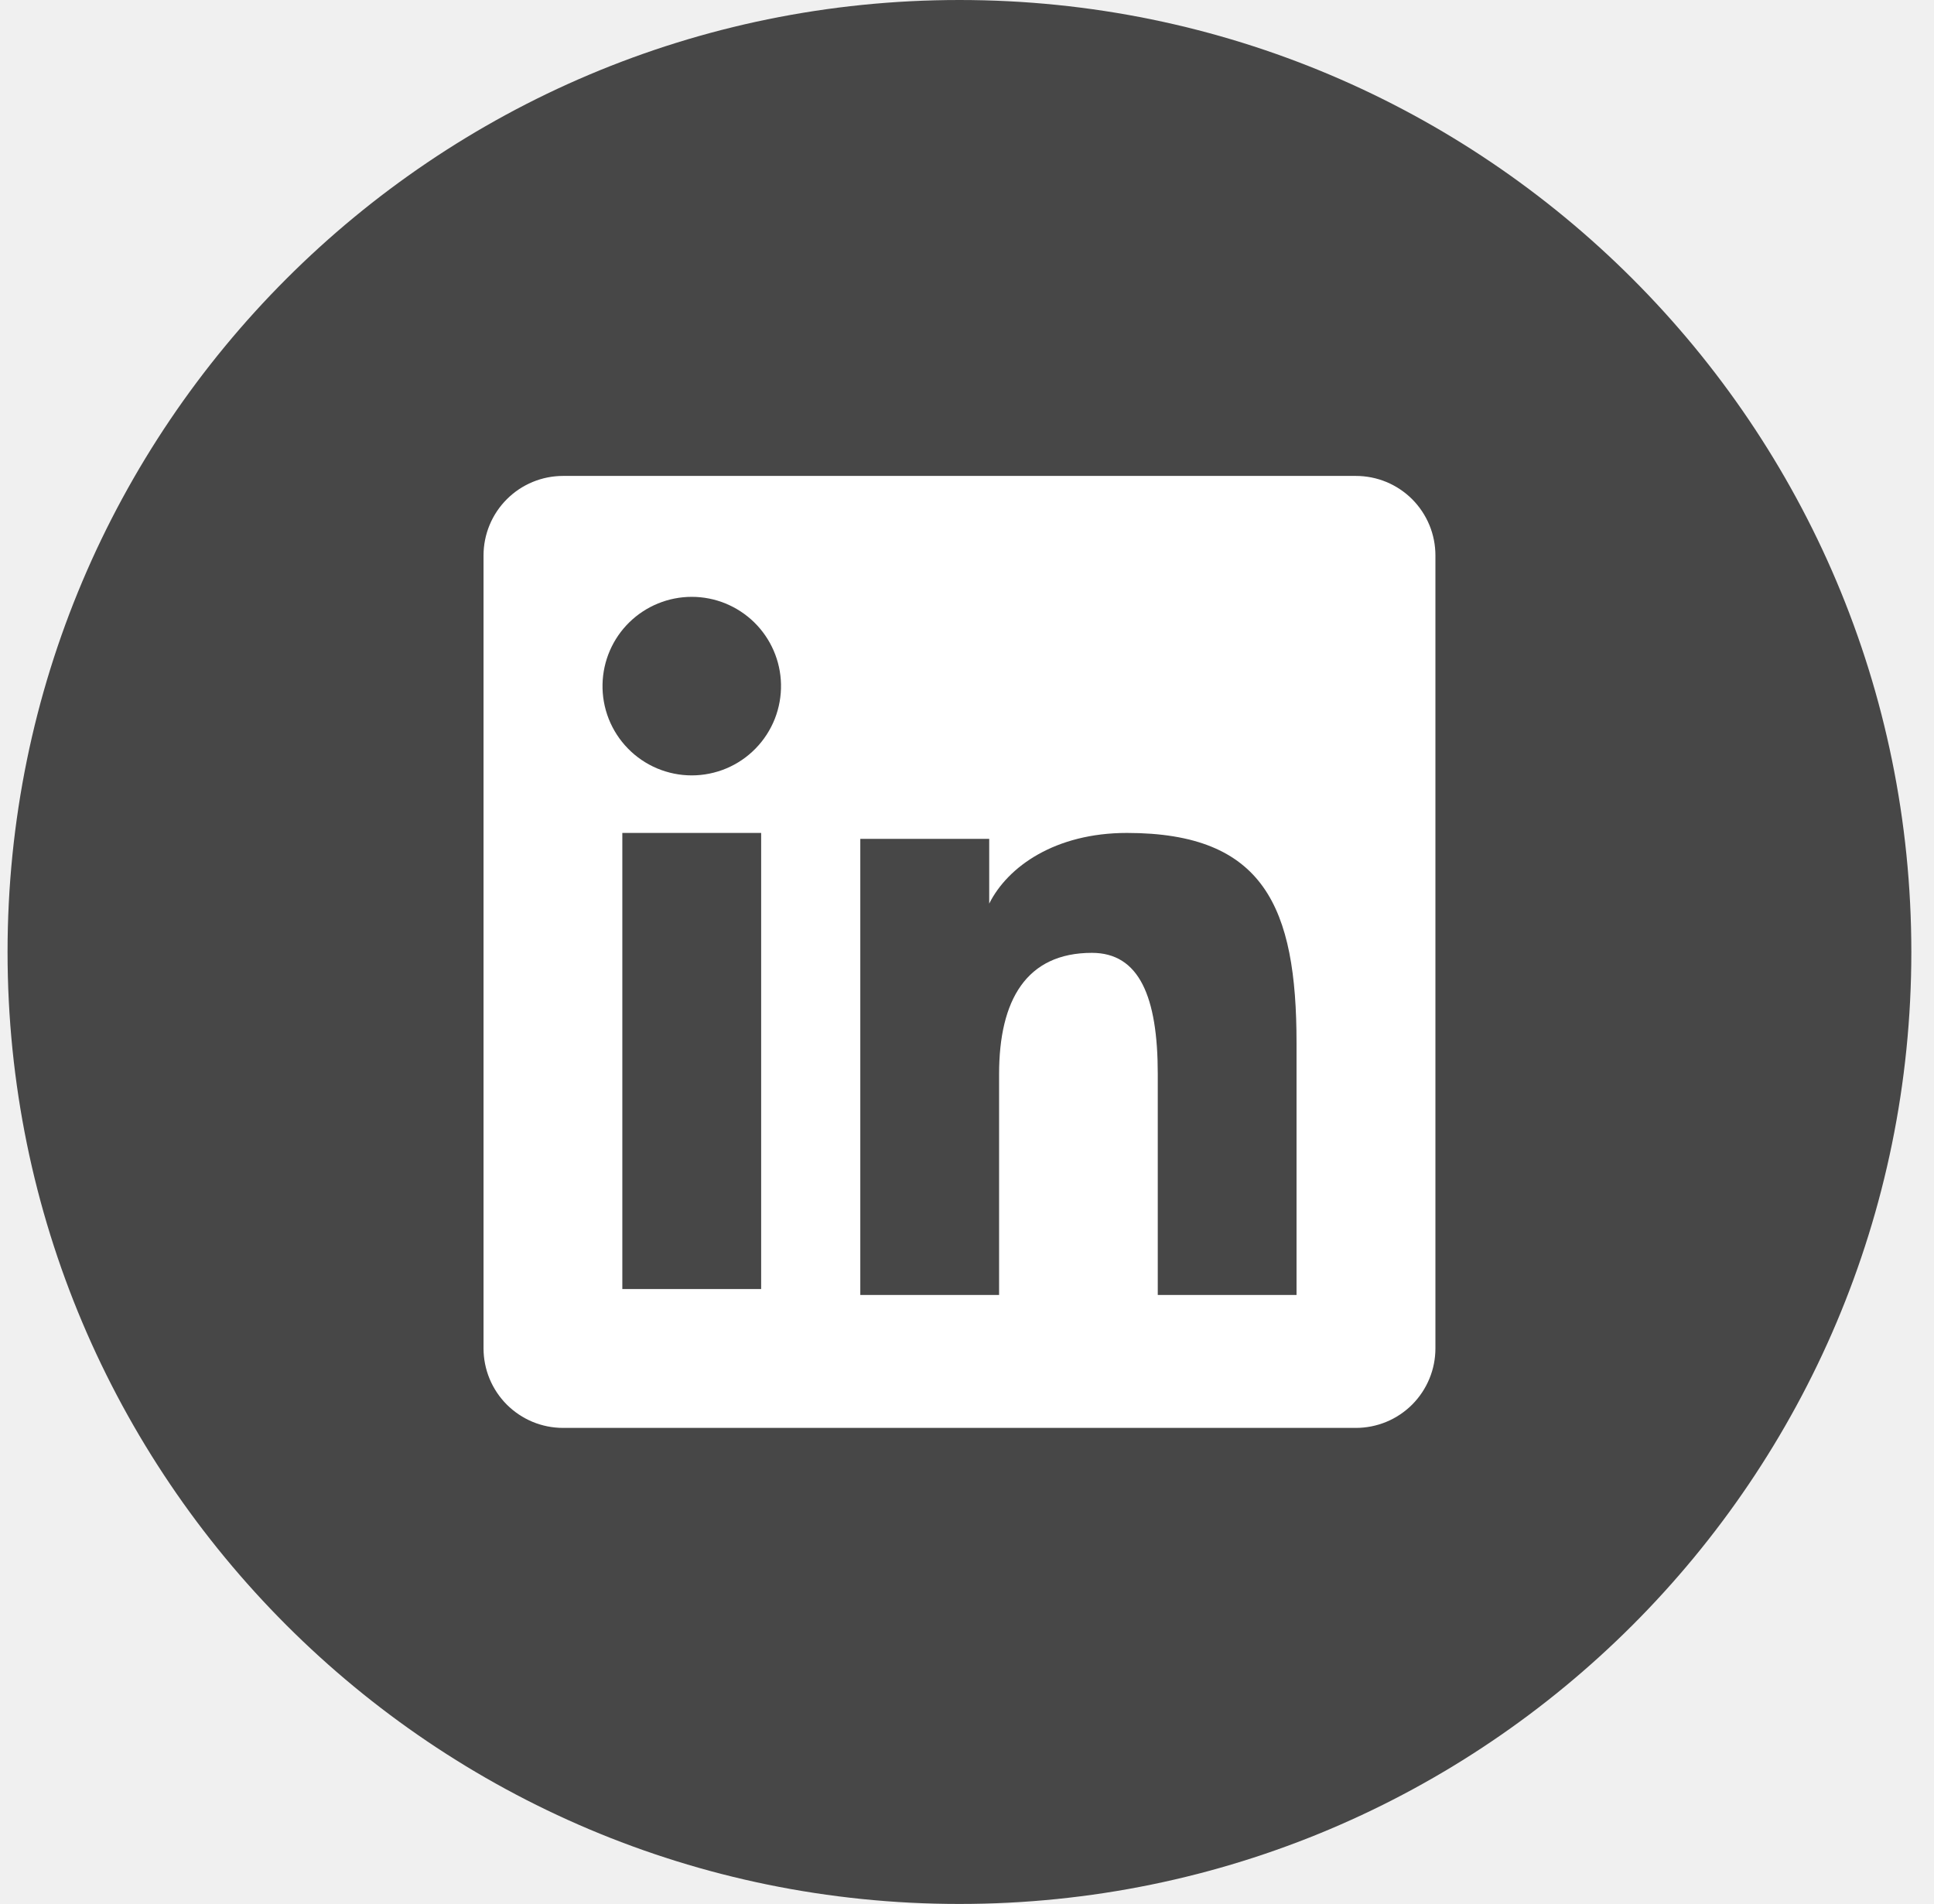
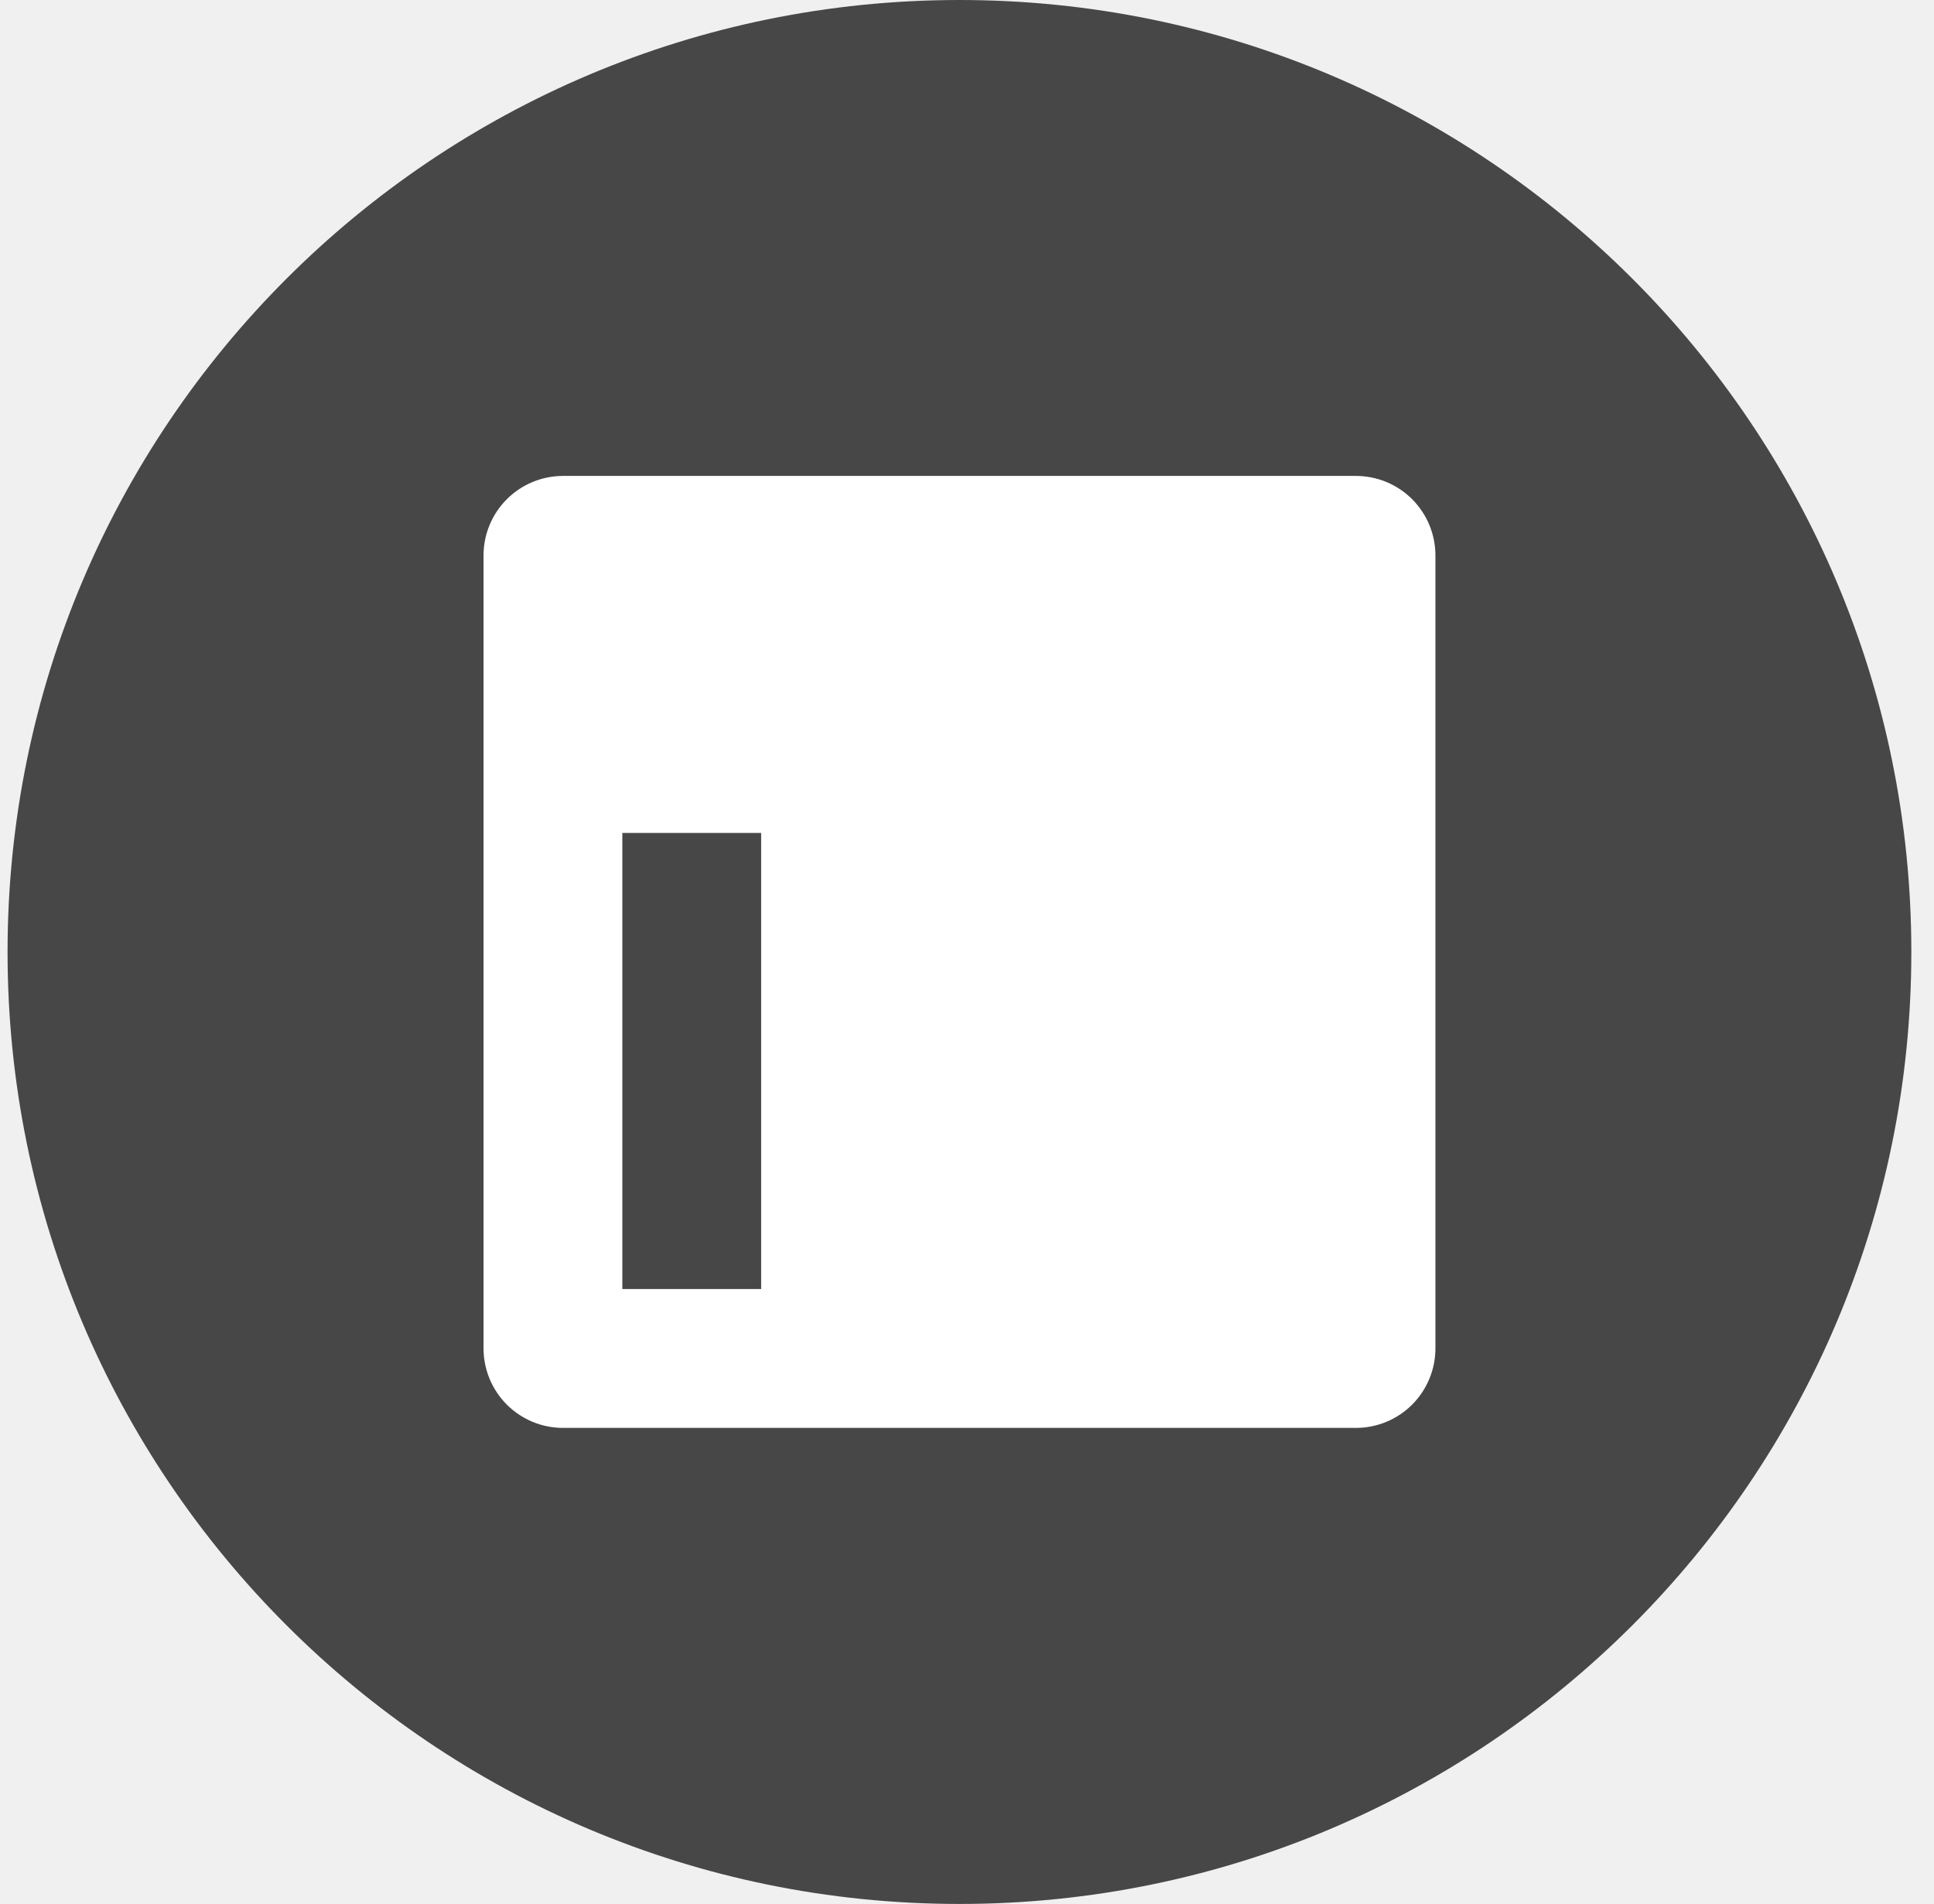
<svg xmlns="http://www.w3.org/2000/svg" width="64" height="63" viewBox="0 0 64 63" fill="none">
  <circle cx="31.75" cy="31.5" r="31.5" fill="#474747" />
-   <path fill-rule="evenodd" clip-rule="evenodd" d="M16.001 18.38C16.001 17.682 16.278 17.012 16.772 16.519C17.265 16.025 17.935 15.748 18.633 15.748H44.866C45.212 15.748 45.555 15.815 45.875 15.947C46.194 16.079 46.485 16.273 46.73 16.517C46.974 16.762 47.168 17.052 47.301 17.372C47.433 17.691 47.501 18.034 47.501 18.38V44.614C47.501 44.959 47.434 45.302 47.301 45.622C47.169 45.941 46.975 46.232 46.731 46.477C46.486 46.721 46.196 46.916 45.876 47.048C45.556 47.18 45.214 47.248 44.868 47.248H18.633C18.287 47.248 17.945 47.18 17.625 47.048C17.306 46.915 17.016 46.721 16.771 46.477C16.527 46.232 16.333 45.942 16.201 45.623C16.069 45.303 16.001 44.961 16.001 44.615V18.38ZM28.469 27.758H32.735V29.9C33.35 28.669 34.925 27.561 37.292 27.561C41.83 27.561 42.905 30.013 42.905 34.514V42.849H38.313V35.539C38.313 32.976 37.697 31.529 36.134 31.529C33.965 31.529 33.062 33.089 33.062 35.539V42.849H28.469V27.758ZM20.594 42.653H25.188V27.561H20.594V42.652V42.653ZM25.845 22.638C25.853 23.031 25.783 23.422 25.639 23.788C25.494 24.154 25.278 24.487 25.003 24.768C24.728 25.05 24.4 25.273 24.037 25.426C23.674 25.578 23.285 25.657 22.892 25.657C22.498 25.657 22.109 25.578 21.746 25.426C21.384 25.273 21.055 25.05 20.78 24.768C20.505 24.487 20.289 24.154 20.144 23.788C20 23.422 19.93 23.031 19.939 22.638C19.956 21.866 20.274 21.131 20.826 20.591C21.378 20.052 22.119 19.749 22.892 19.749C23.664 19.749 24.405 20.052 24.957 20.591C25.509 21.131 25.828 21.866 25.845 22.638V22.638Z" fill="white" />
+   <path fillRule="evenodd" clip-rule="evenodd" d="M16.001 18.38C16.001 17.682 16.278 17.012 16.772 16.519C17.265 16.025 17.935 15.748 18.633 15.748H44.866C45.212 15.748 45.555 15.815 45.875 15.947C46.194 16.079 46.485 16.273 46.73 16.517C46.974 16.762 47.168 17.052 47.301 17.372C47.433 17.691 47.501 18.034 47.501 18.38V44.614C47.501 44.959 47.434 45.302 47.301 45.622C47.169 45.941 46.975 46.232 46.731 46.477C46.486 46.721 46.196 46.916 45.876 47.048C45.556 47.18 45.214 47.248 44.868 47.248H18.633C18.287 47.248 17.945 47.18 17.625 47.048C17.306 46.915 17.016 46.721 16.771 46.477C16.527 46.232 16.333 45.942 16.201 45.623C16.069 45.303 16.001 44.961 16.001 44.615V18.38ZM28.469 27.758H32.735V29.9C33.35 28.669 34.925 27.561 37.292 27.561C41.83 27.561 42.905 30.013 42.905 34.514V42.849H38.313V35.539C38.313 32.976 37.697 31.529 36.134 31.529C33.965 31.529 33.062 33.089 33.062 35.539V42.849H28.469V27.758ZM20.594 42.653H25.188V27.561H20.594V42.652V42.653ZM25.845 22.638C25.853 23.031 25.783 23.422 25.639 23.788C25.494 24.154 25.278 24.487 25.003 24.768C24.728 25.05 24.4 25.273 24.037 25.426C23.674 25.578 23.285 25.657 22.892 25.657C22.498 25.657 22.109 25.578 21.746 25.426C21.384 25.273 21.055 25.05 20.78 24.768C20.505 24.487 20.289 24.154 20.144 23.788C20 23.422 19.93 23.031 19.939 22.638C19.956 21.866 20.274 21.131 20.826 20.591C21.378 20.052 22.119 19.749 22.892 19.749C23.664 19.749 24.405 20.052 24.957 20.591C25.509 21.131 25.828 21.866 25.845 22.638V22.638Z" fill="white" />
</svg>
